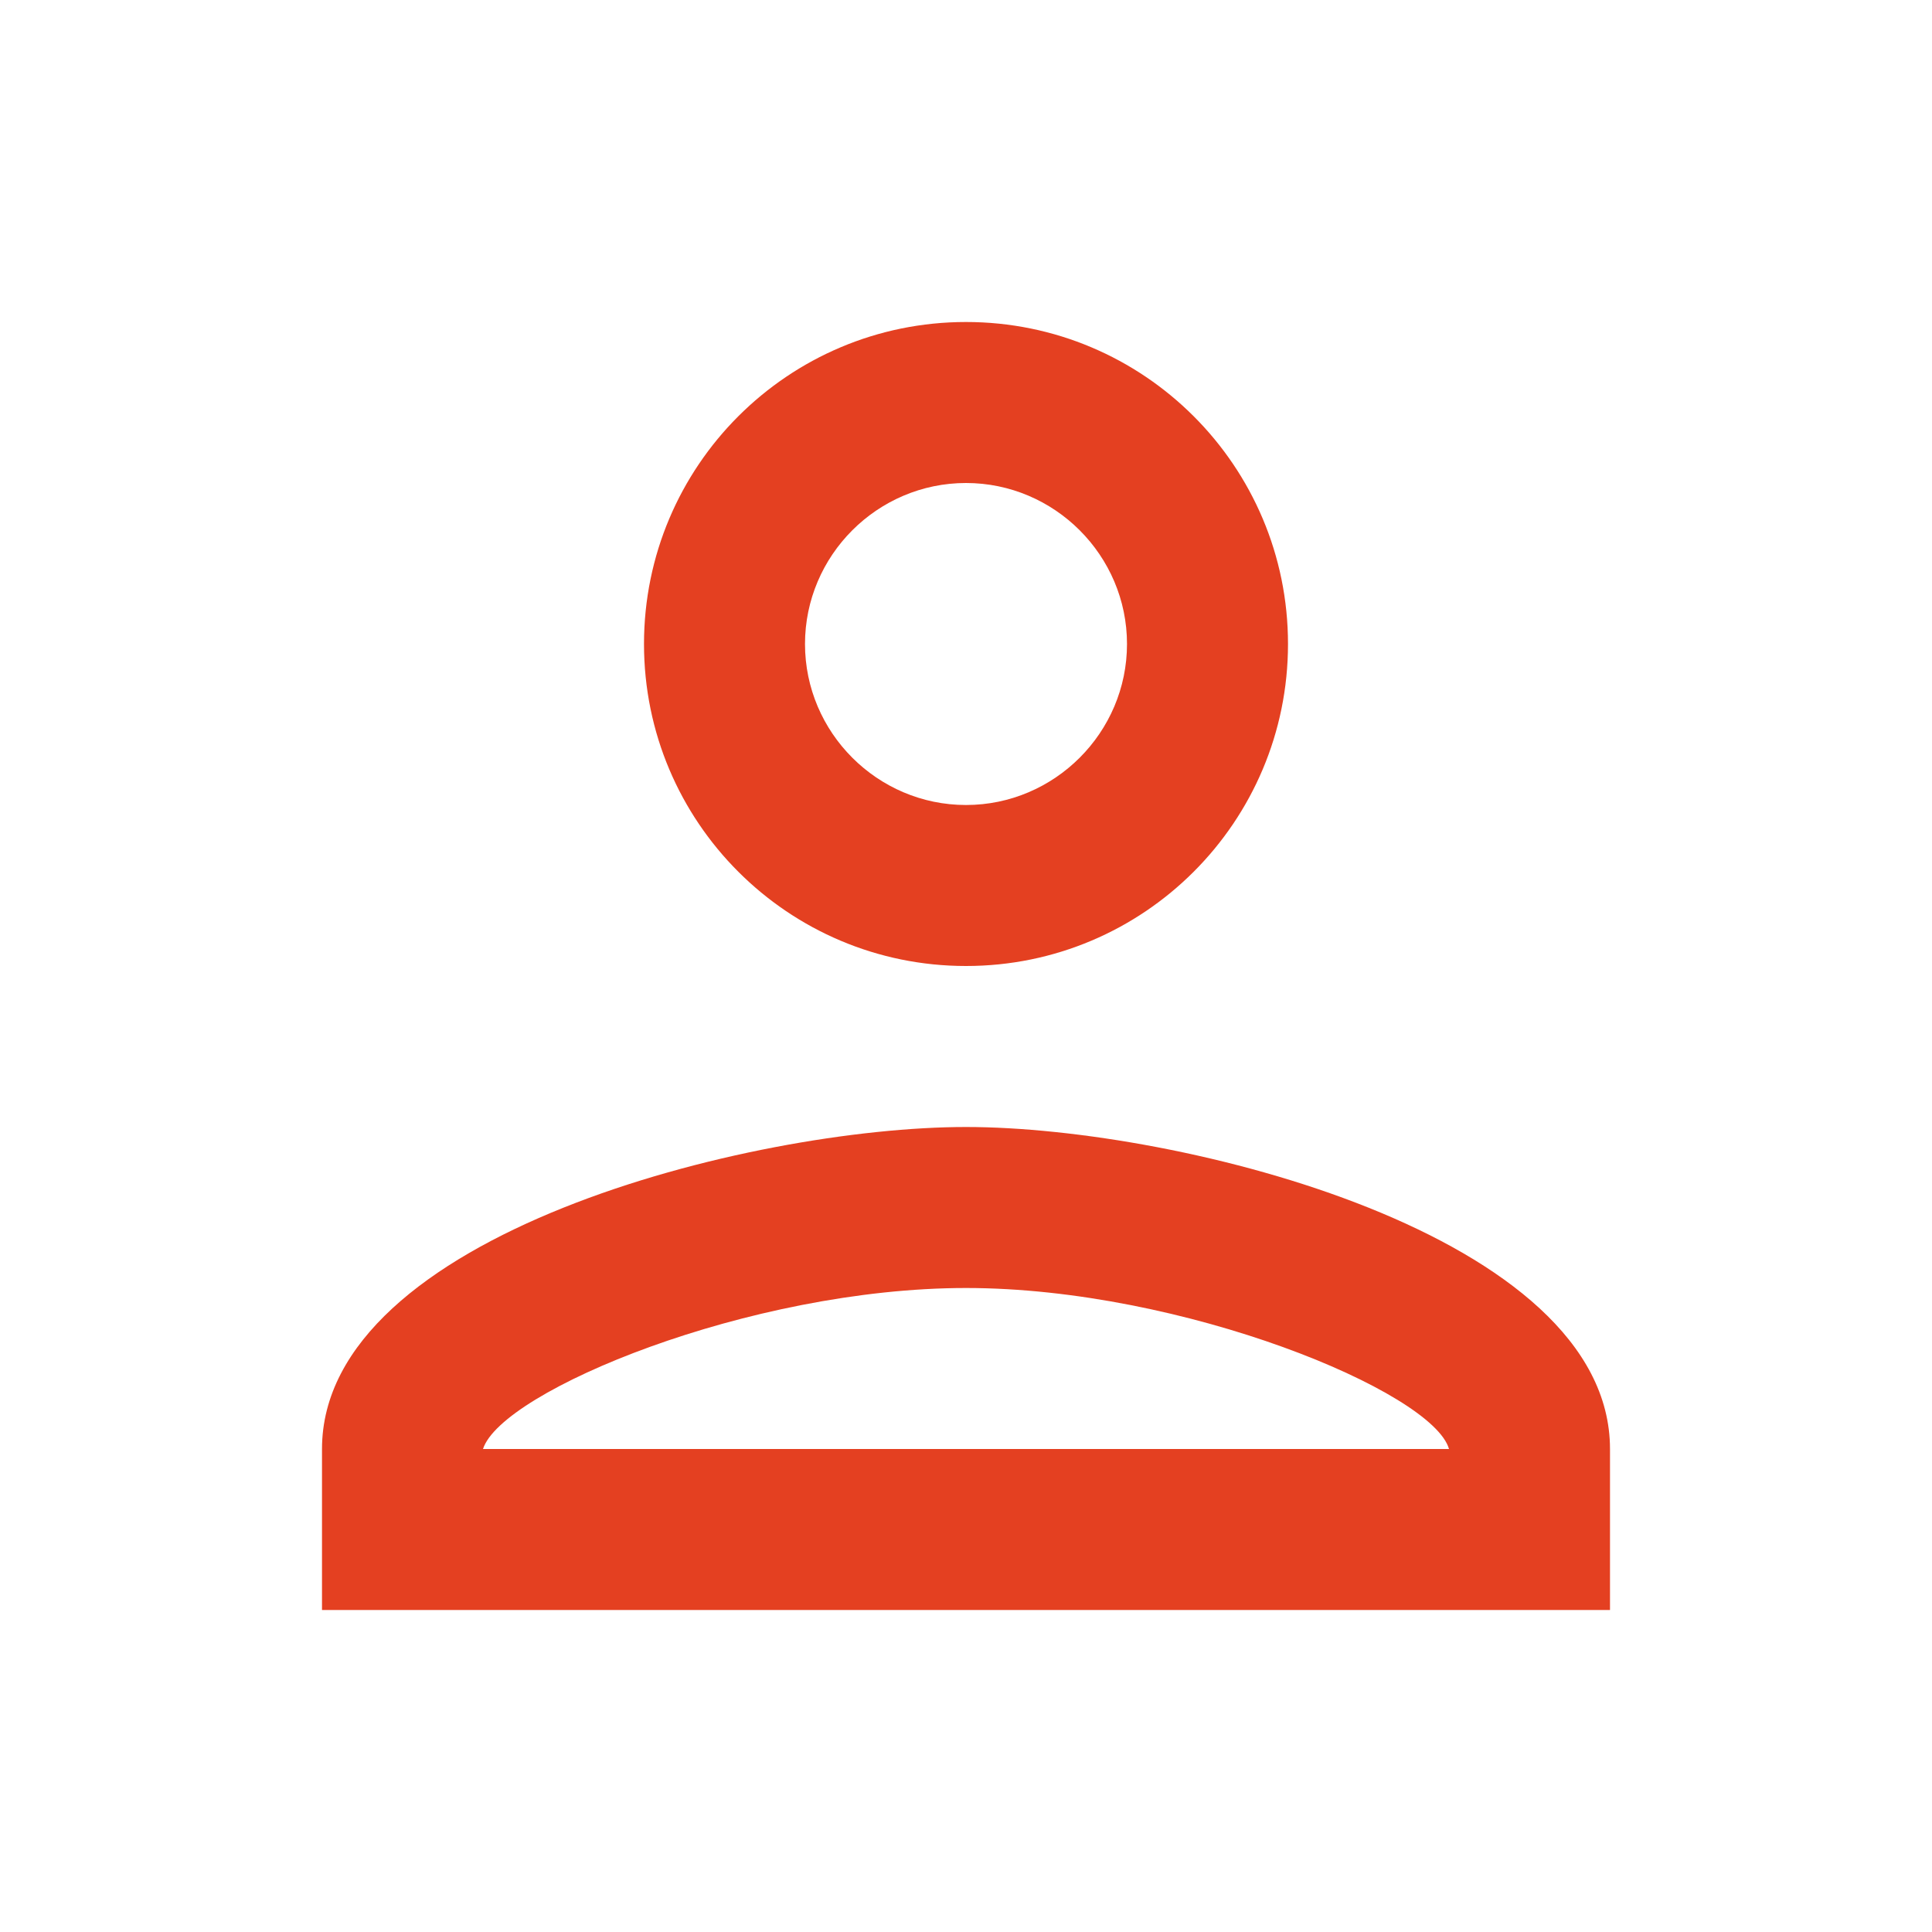
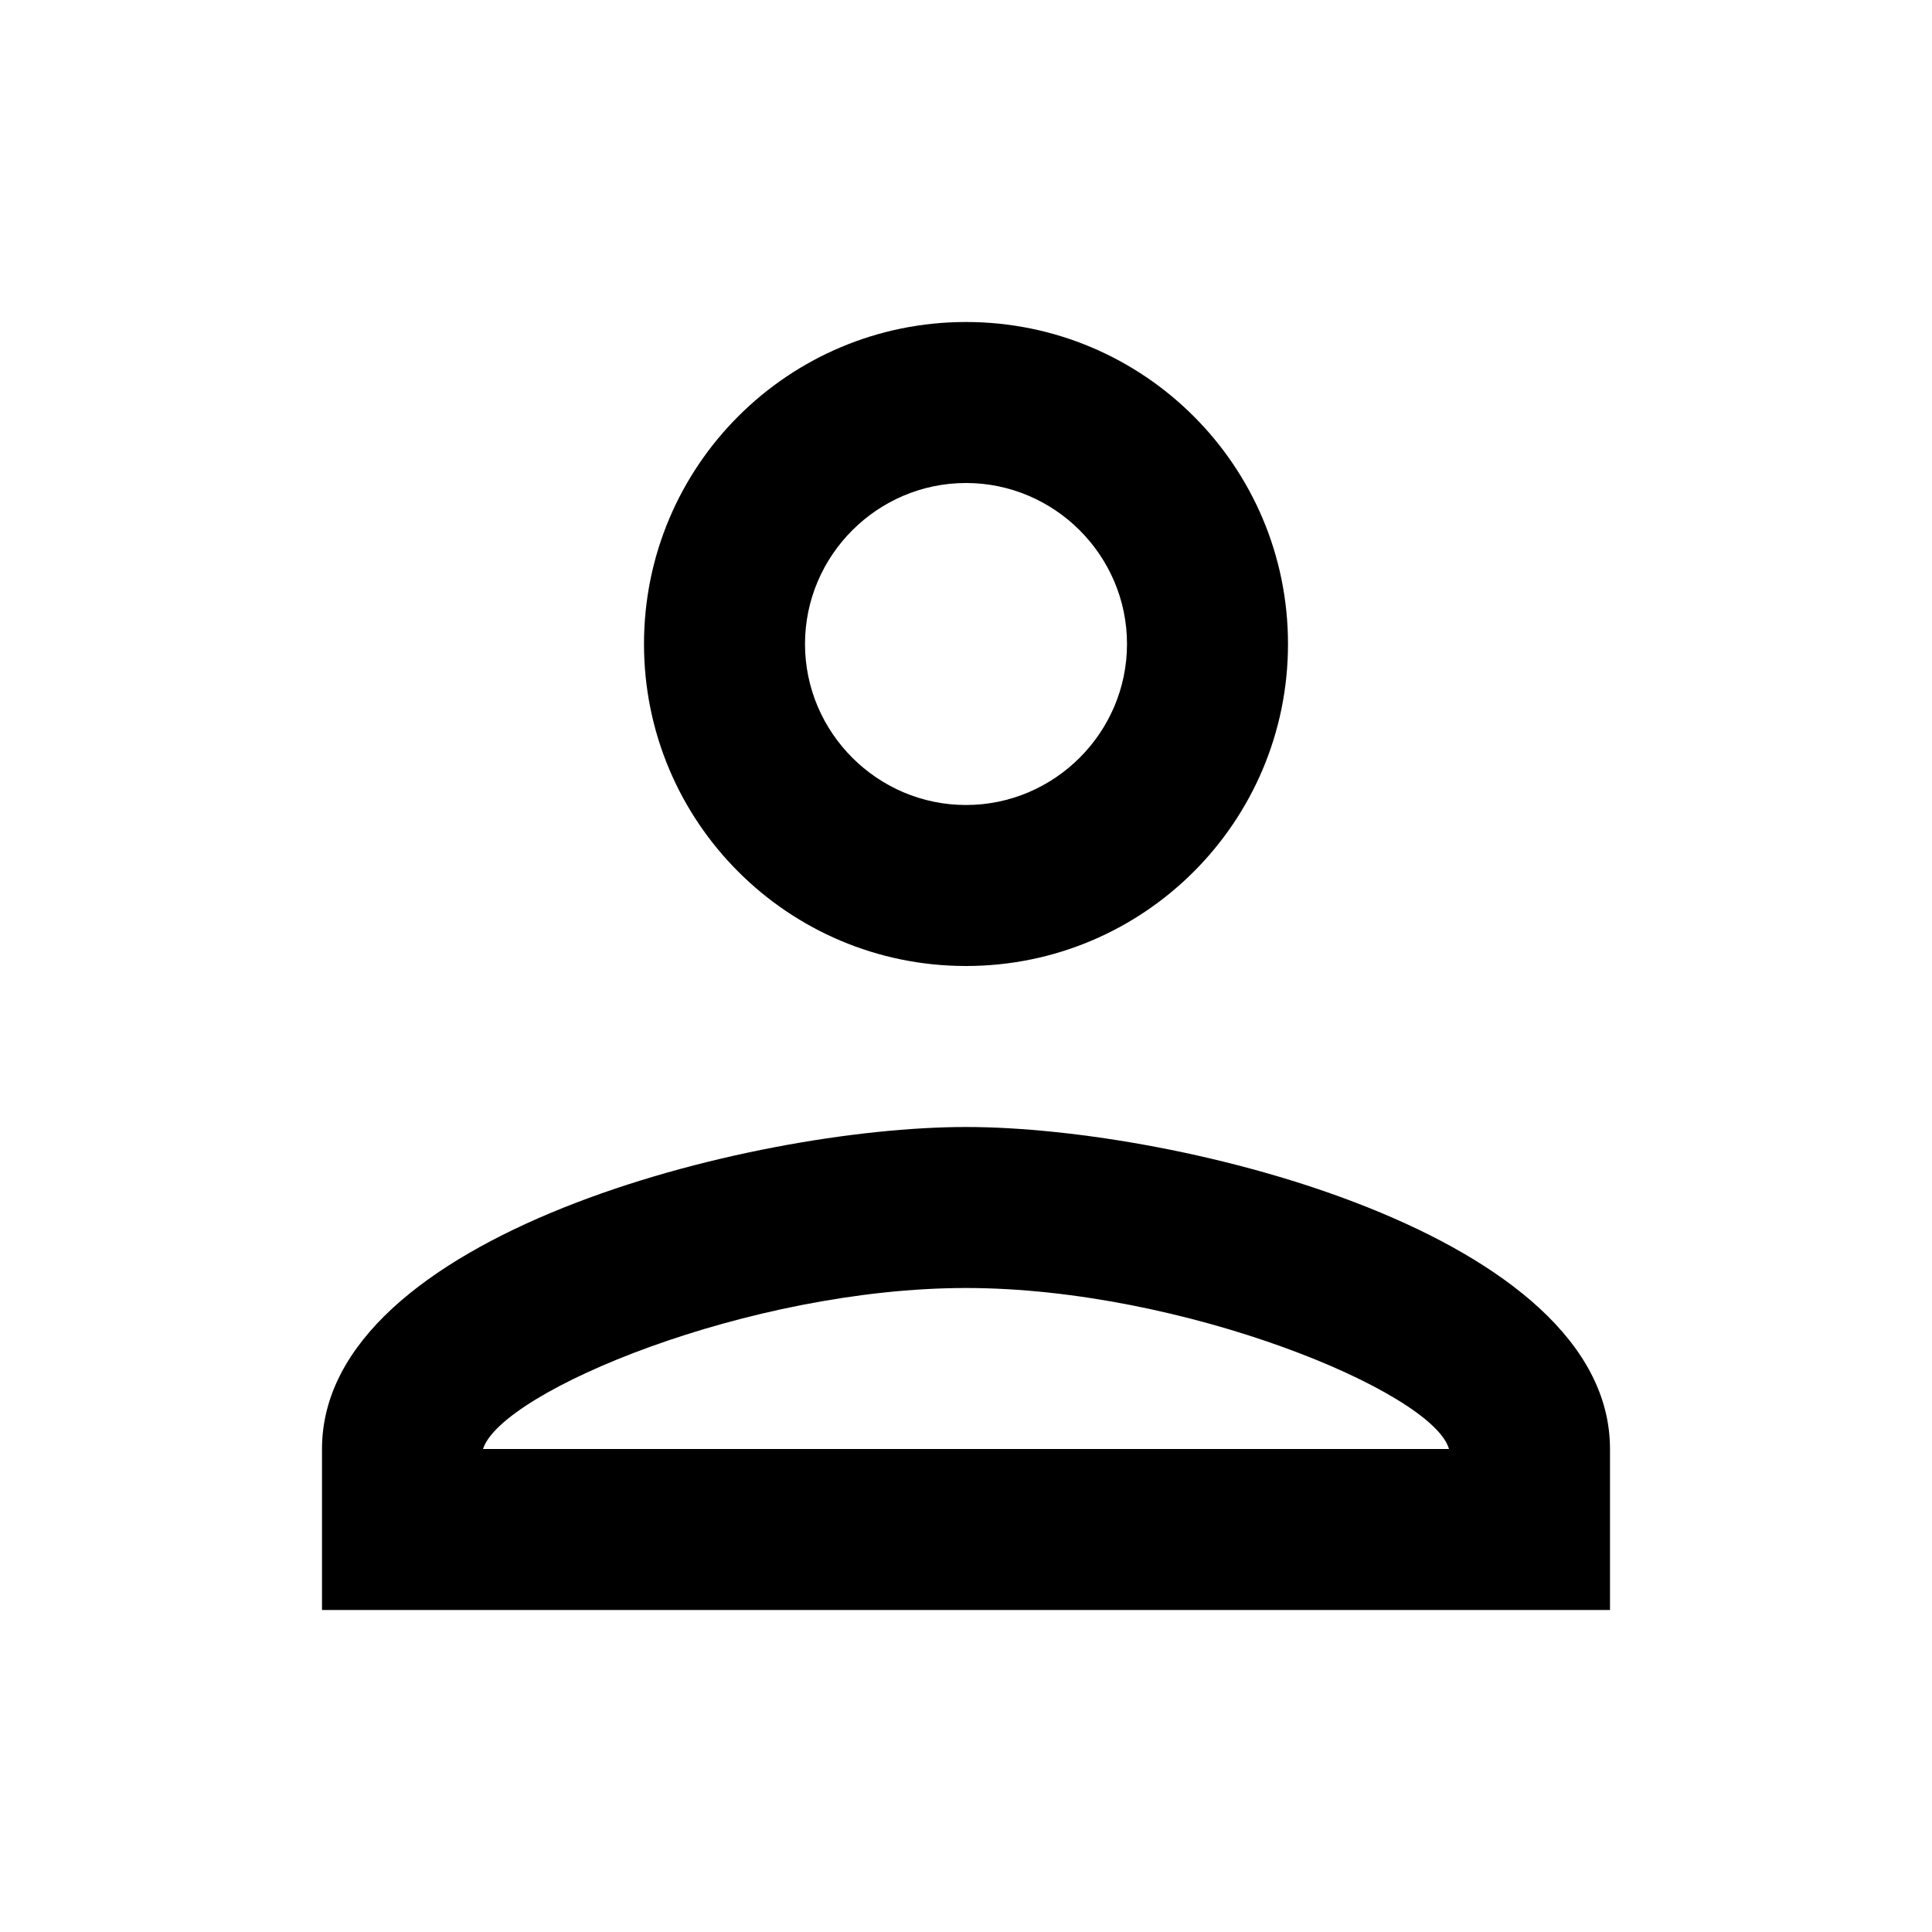
<svg xmlns="http://www.w3.org/2000/svg" width="24" height="24" viewBox="0 0 24 24" fill="none">
-   <path fill-rule="evenodd" clip-rule="evenodd" d="M12 4C9.79 4 8 5.79 8 8C8 10.21 9.79 12 12 12C14.21 12 16 10.21 16 8C16 5.79 14.21 4 12 4ZM14 8C14 6.9 13.1 6 12 6C10.9 6 10 6.9 10 8C10 9.1 10.9 10 12 10C13.1 10 14 9.1 14 8ZM18 18C17.8 17.29 14.7 16 12 16C9.31 16 6.23 17.28 6 18H18ZM4 18C4 15.34 9.33 14 12 14C14.67 14 20 15.34 20 18V20H4V18Z" fill="#E44021" />
+   <path fill-rule="evenodd" clip-rule="evenodd" d="M12 4C9.79 4 8 5.79 8 8C8 10.21 9.79 12 12 12C14.21 12 16 10.21 16 8C16 5.79 14.21 4 12 4ZM14 8C14 6.9 13.1 6 12 6C10.9 6 10 6.9 10 8C10 9.1 10.9 10 12 10C13.1 10 14 9.1 14 8ZM18 18C17.8 17.29 14.7 16 12 16C9.31 16 6.23 17.28 6 18H18ZM4 18C4 15.34 9.33 14 12 14C14.67 14 20 15.34 20 18V20H4V18Z" fill="black" />
</svg>
